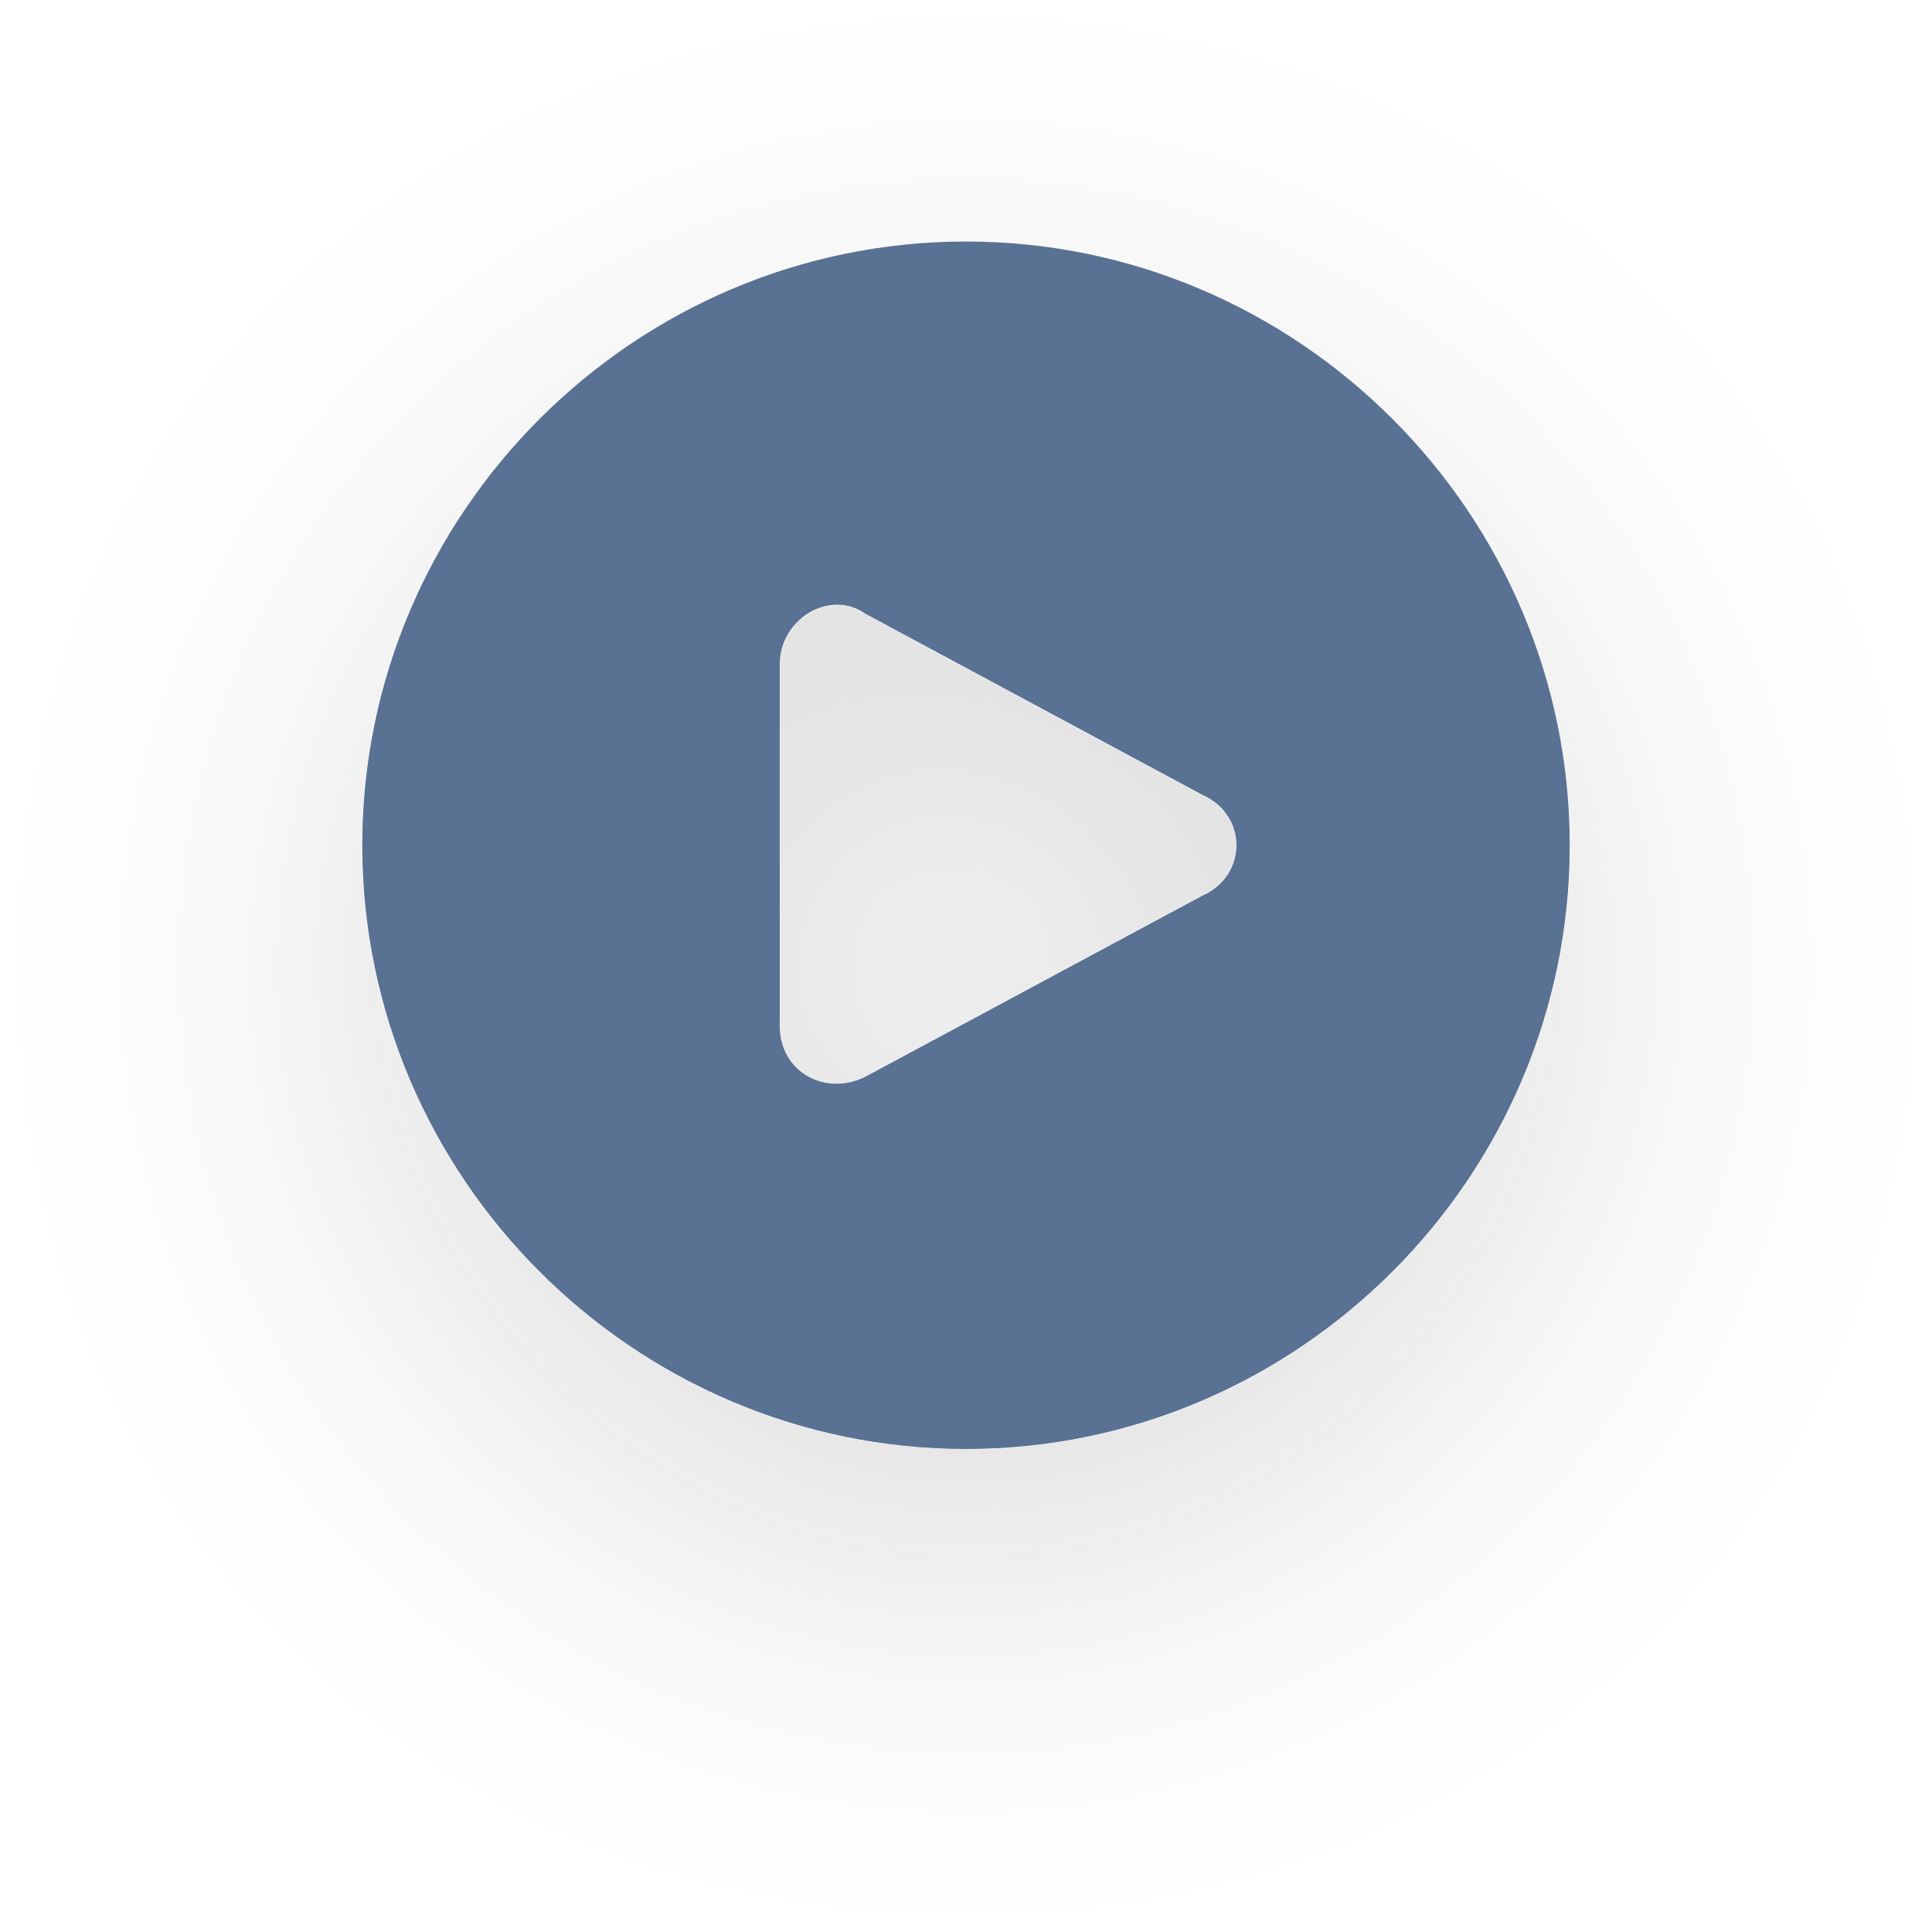
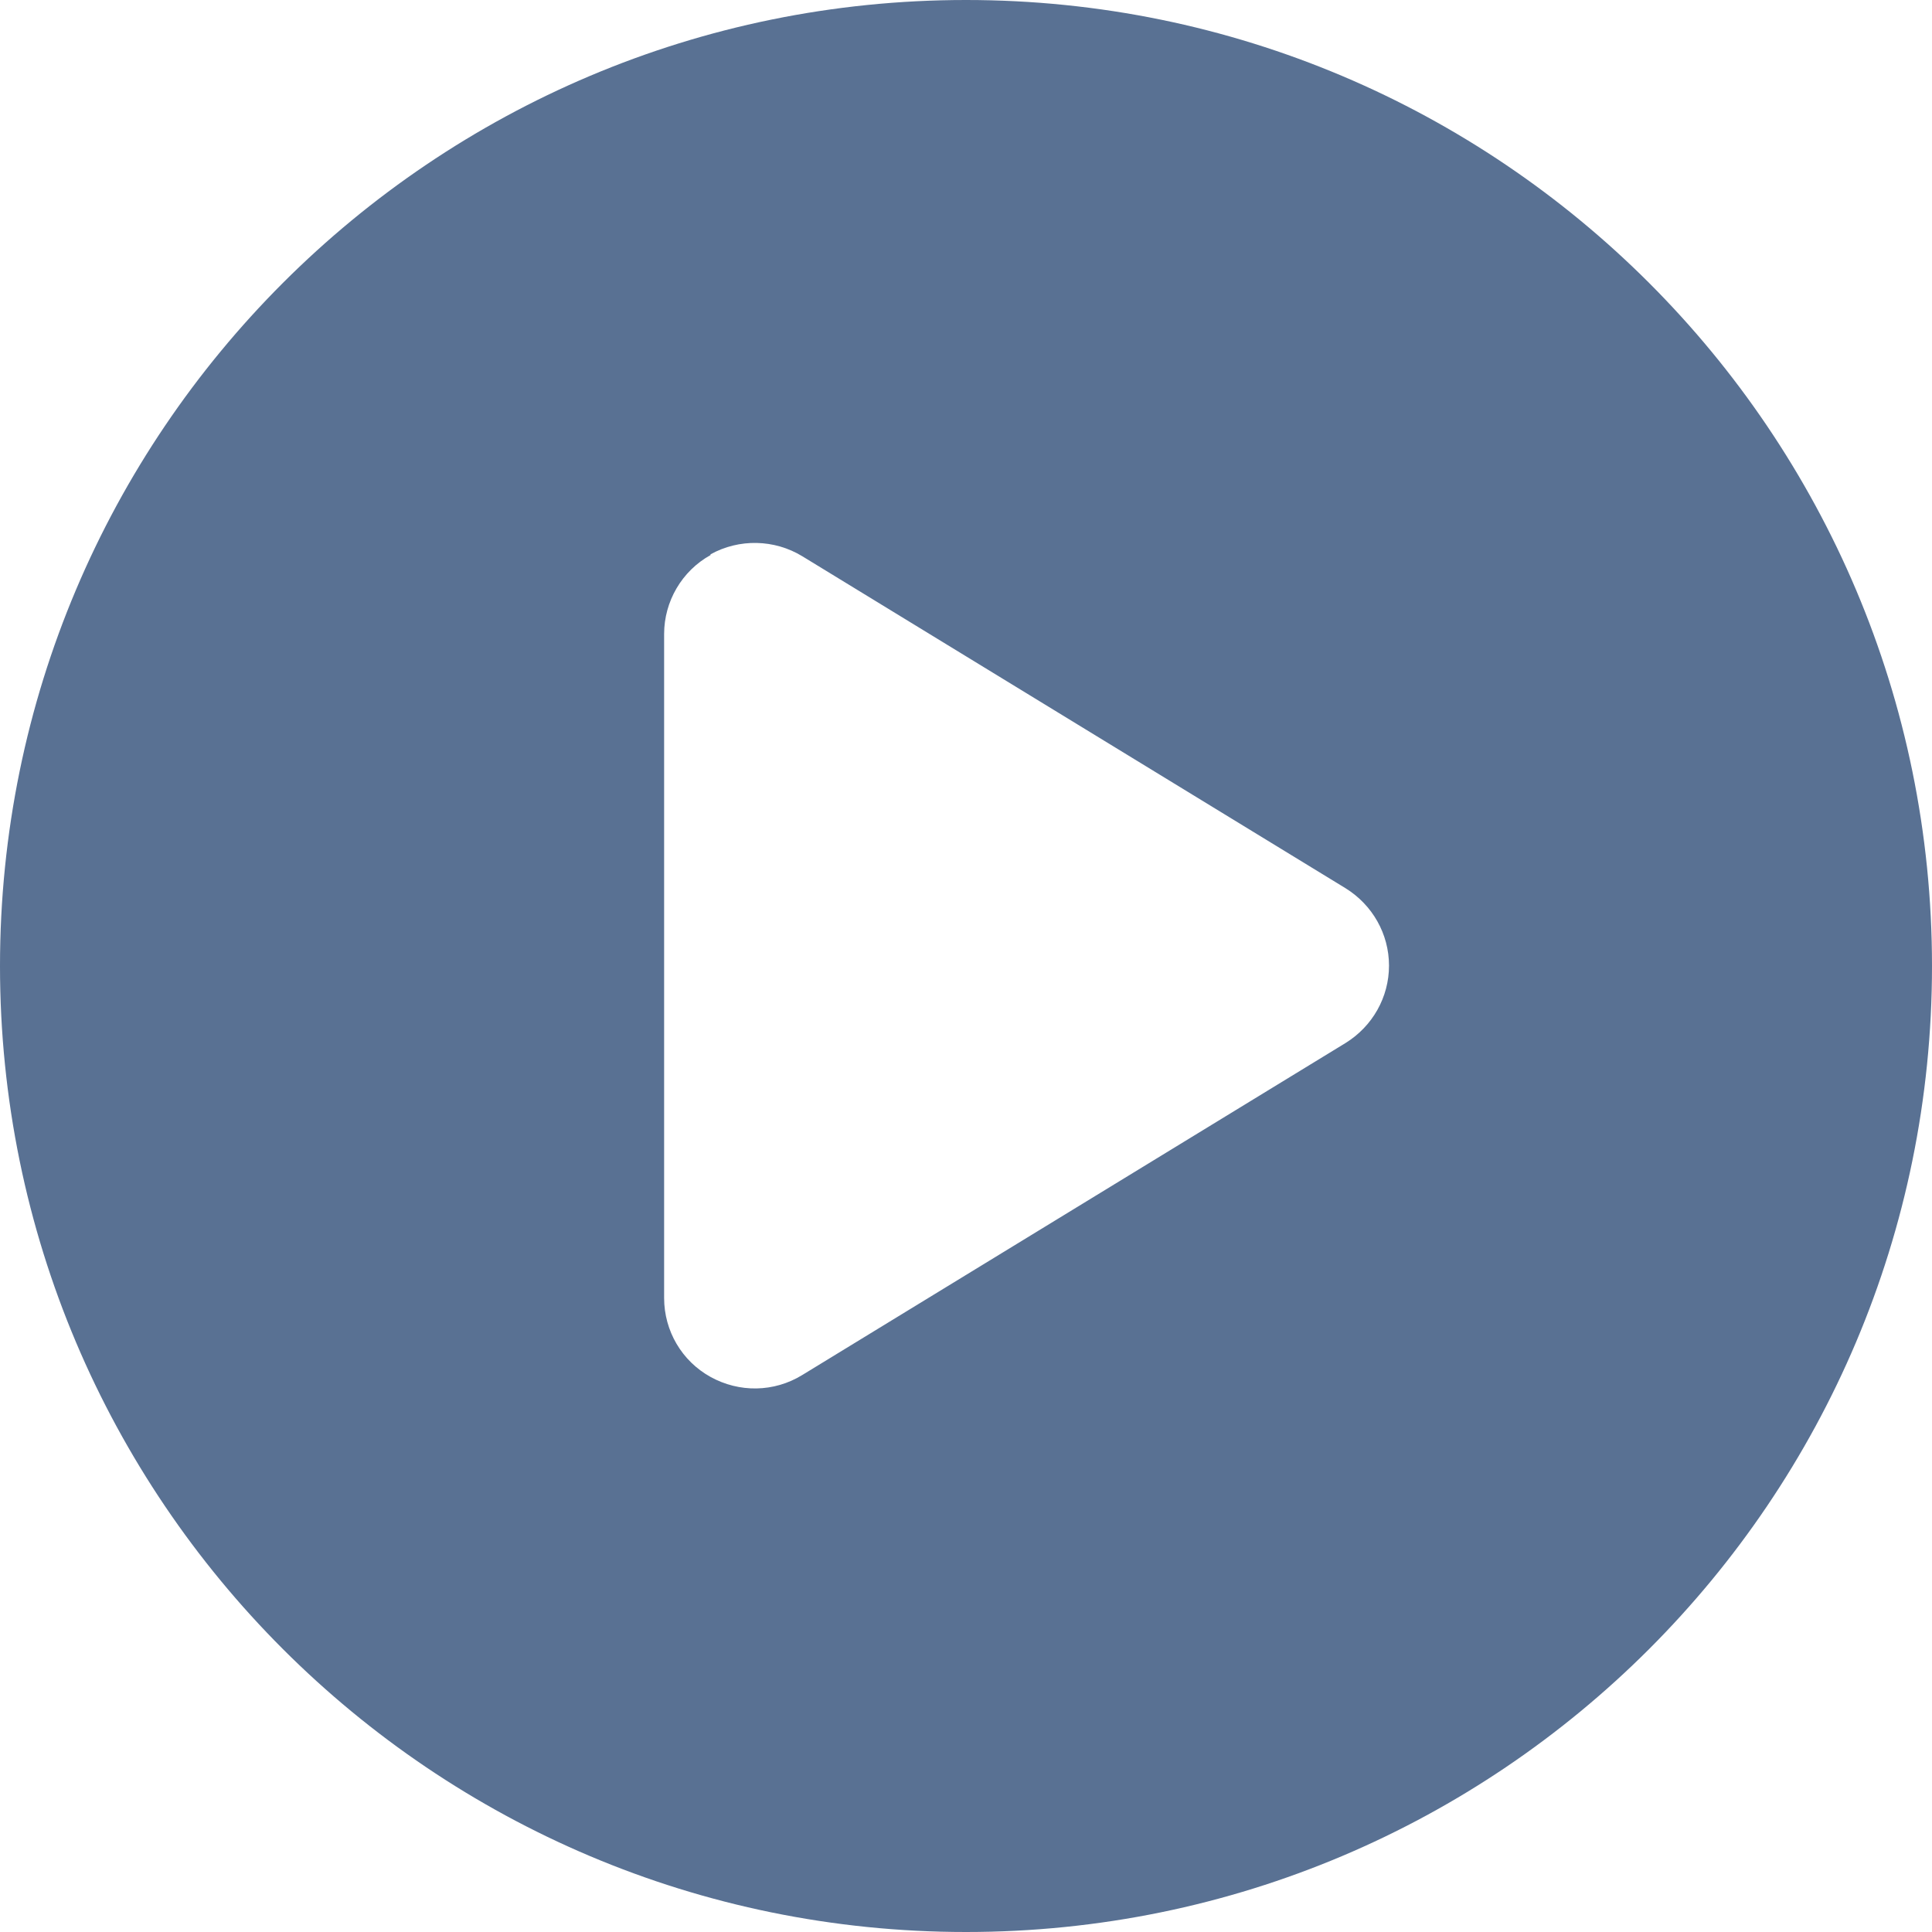
- <svg xmlns="http://www.w3.org/2000/svg" width="64" height="64" viewBox="0 0 64 64" fill="none">
-   <g filter="url(#filter0_d_20_162)">
-     <path d="M32 8C21 8 12 17 12 28C12 39 21 48 32 48C43 48 52 39 52 28C52 17 43 8 32 8ZM39.833 29.667L28.667 35.667C27.333 36.333 25.833 35.5 25.833 34V22C25.833 20.5 27.5 19.5 28.667 20.333L39.833 26.333C41.333 27 41.333 29 39.833 29.667Z" fill="#597193" />
-   </g>
-   <defs>
-     <filter id="filter0_d_20_162" x="0" y="0" width="64" height="64" filterUnits="userSpaceOnUse" color-interpolation-filters="sRGB">
-       <feFlood flood-opacity="0" result="BackgroundImageFix" />
-       <feColorMatrix in="SourceAlpha" type="matrix" values="0 0 0 0 0 0 0 0 0 0 0 0 0 0 0 0 0 0 127 0" result="hardAlpha" />
-       <feOffset dy="4" />
-       <feGaussianBlur stdDeviation="6" />
-       <feComposite in2="hardAlpha" operator="out" />
-       <feColorMatrix type="matrix" values="0 0 0 0 0.083 0 0 0 0 0.083 0 0 0 0 0.083 0 0 0 0.15 0" />
-       <feBlend mode="normal" in2="BackgroundImageFix" result="effect1_dropShadow_20_162" />
-       <feBlend mode="normal" in="SourceGraphic" in2="effect1_dropShadow_20_162" result="shape" />
-     </filter>
-   </defs>
+ <svg xmlns="http://www.w3.org/2000/svg" viewBox="0 0 512 512" width="40px" height="40px" fill="#597193">
+   <path d="M512 256c0 141.4-114.6 256-256 256S0 397.4 0 256S114.6 0 256 0S512 114.6 512 256zM188.3 147.1c-7.6 4.2-12.3 12.3-12.3 20.9V344c0 8.7 4.7 16.7 12.3 20.9s16.8 4.1 24.3-.5l144-88c7.1-4.4 11.5-12.1 11.5-20.5s-4.4-16.1-11.5-20.5l-144-88c-7.4-4.5-16.7-4.7-24.3-.5z" />
</svg>
